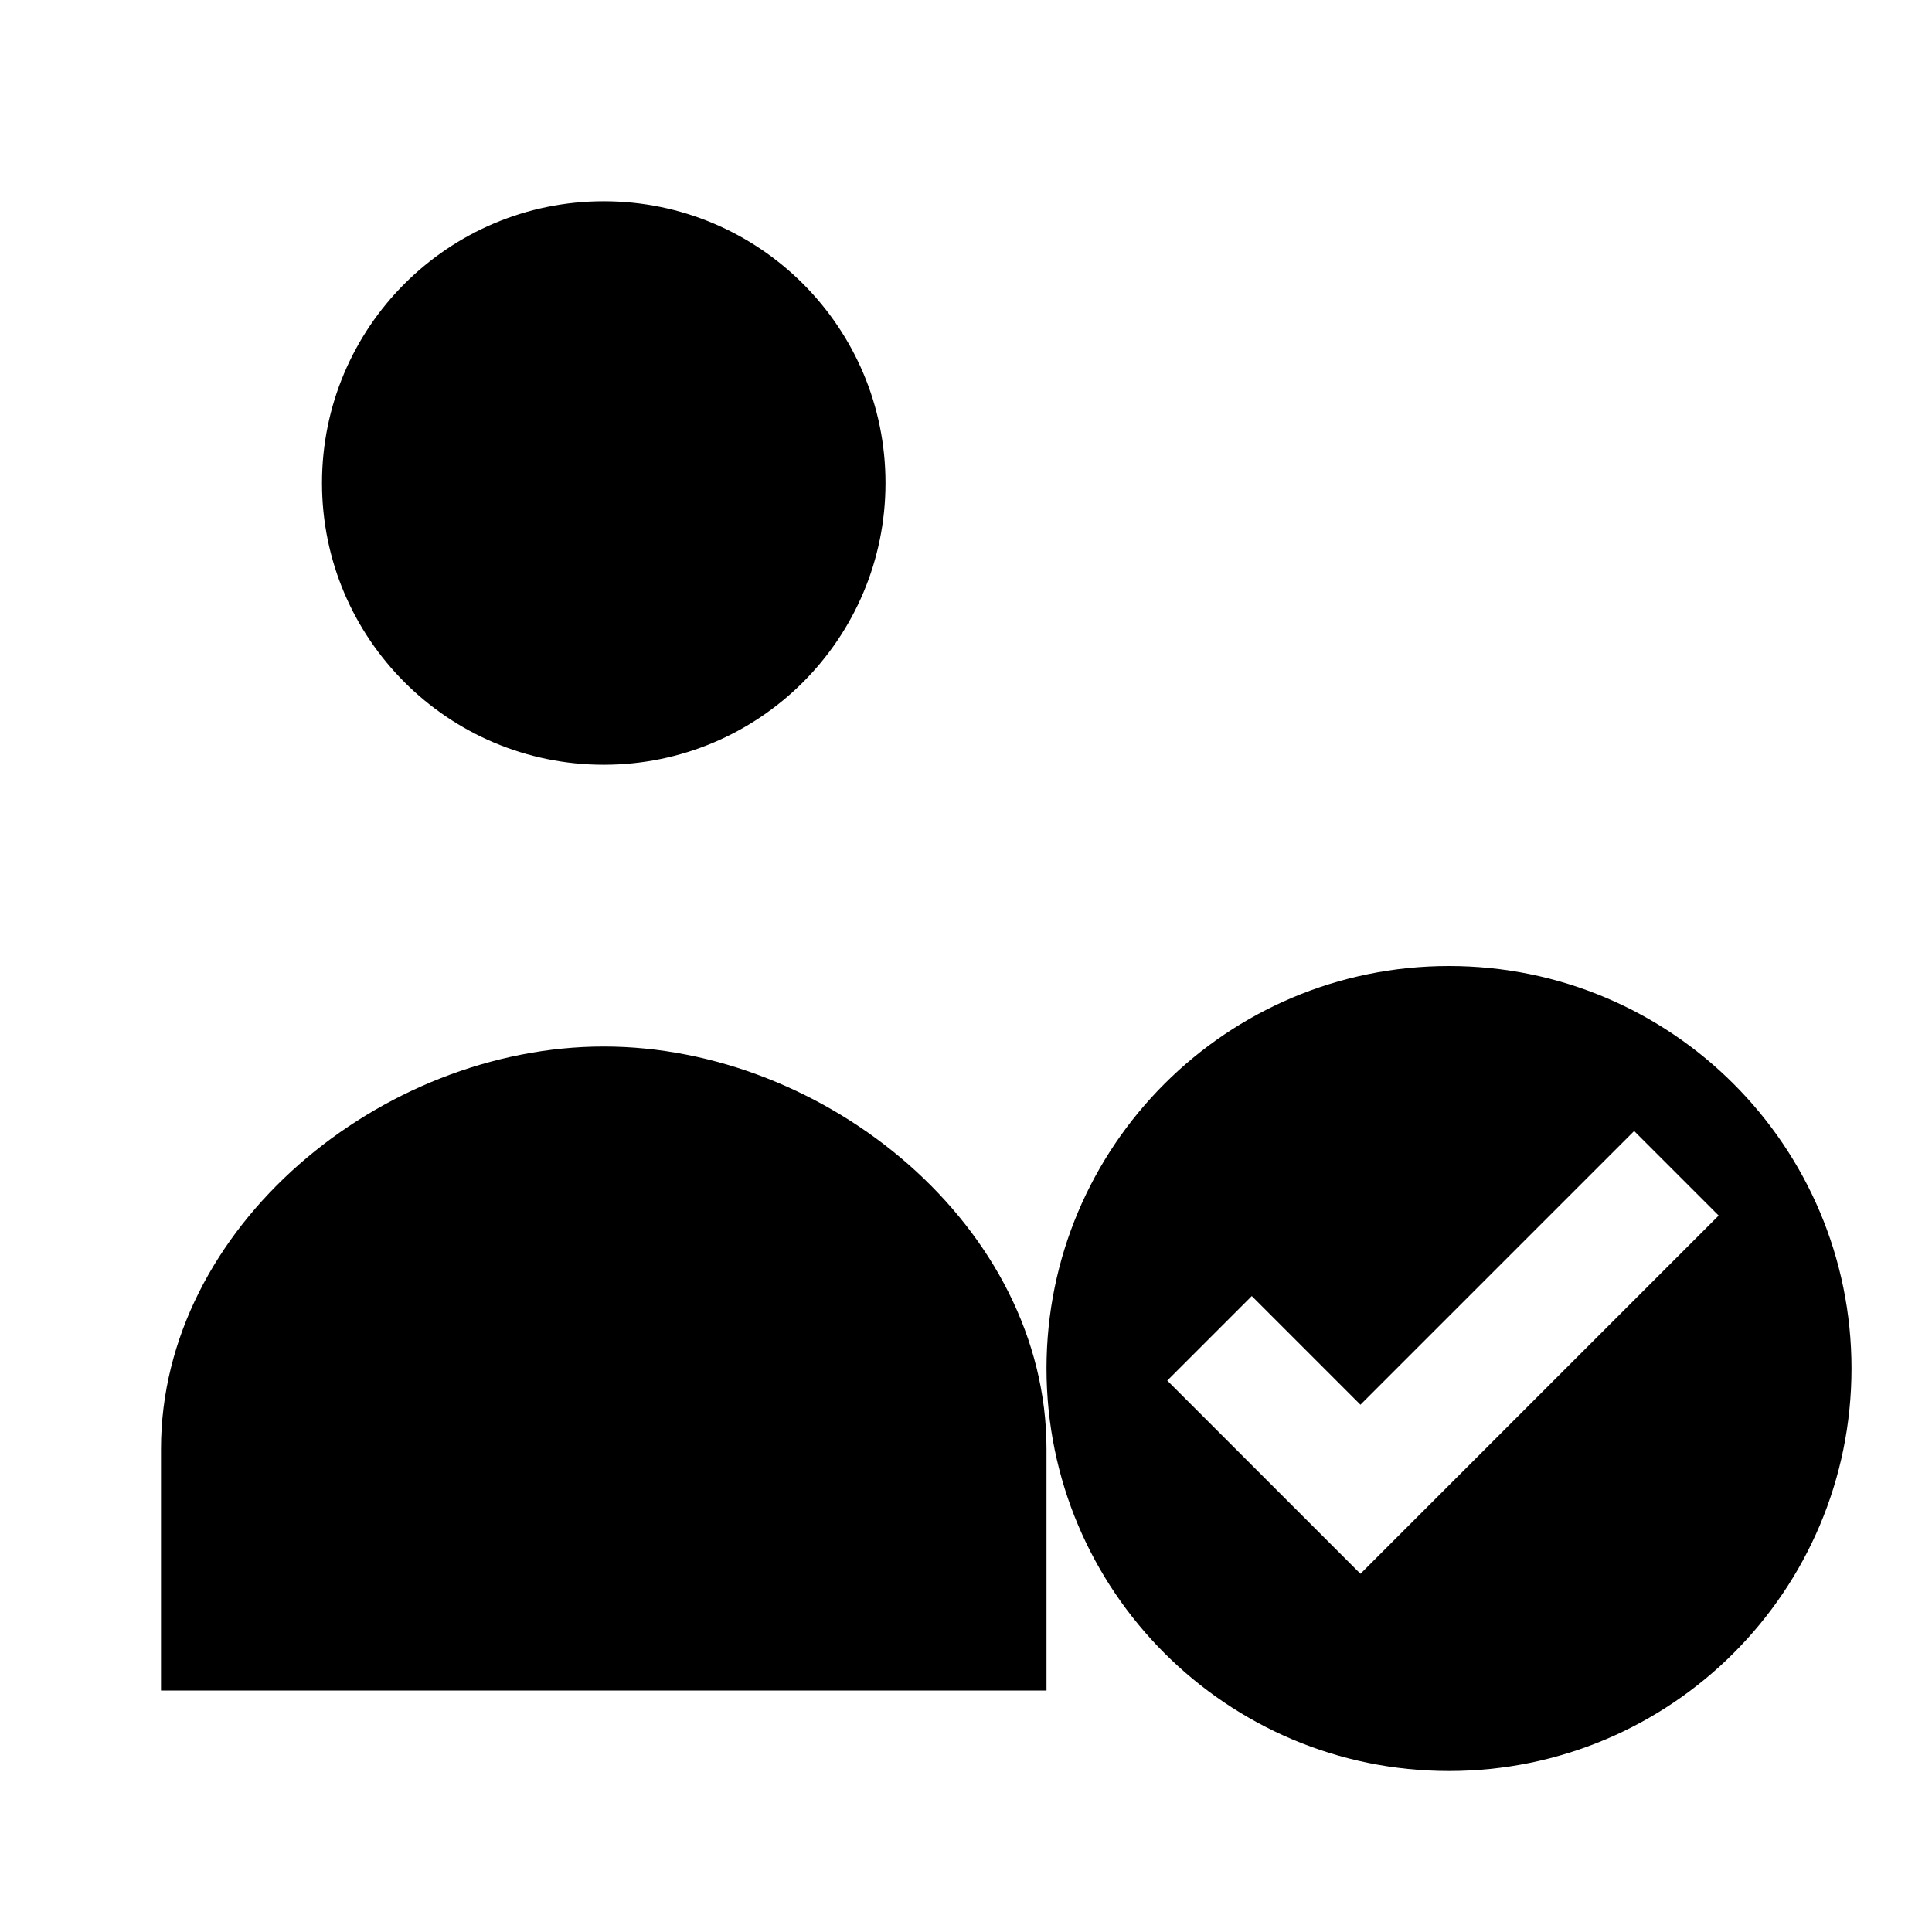
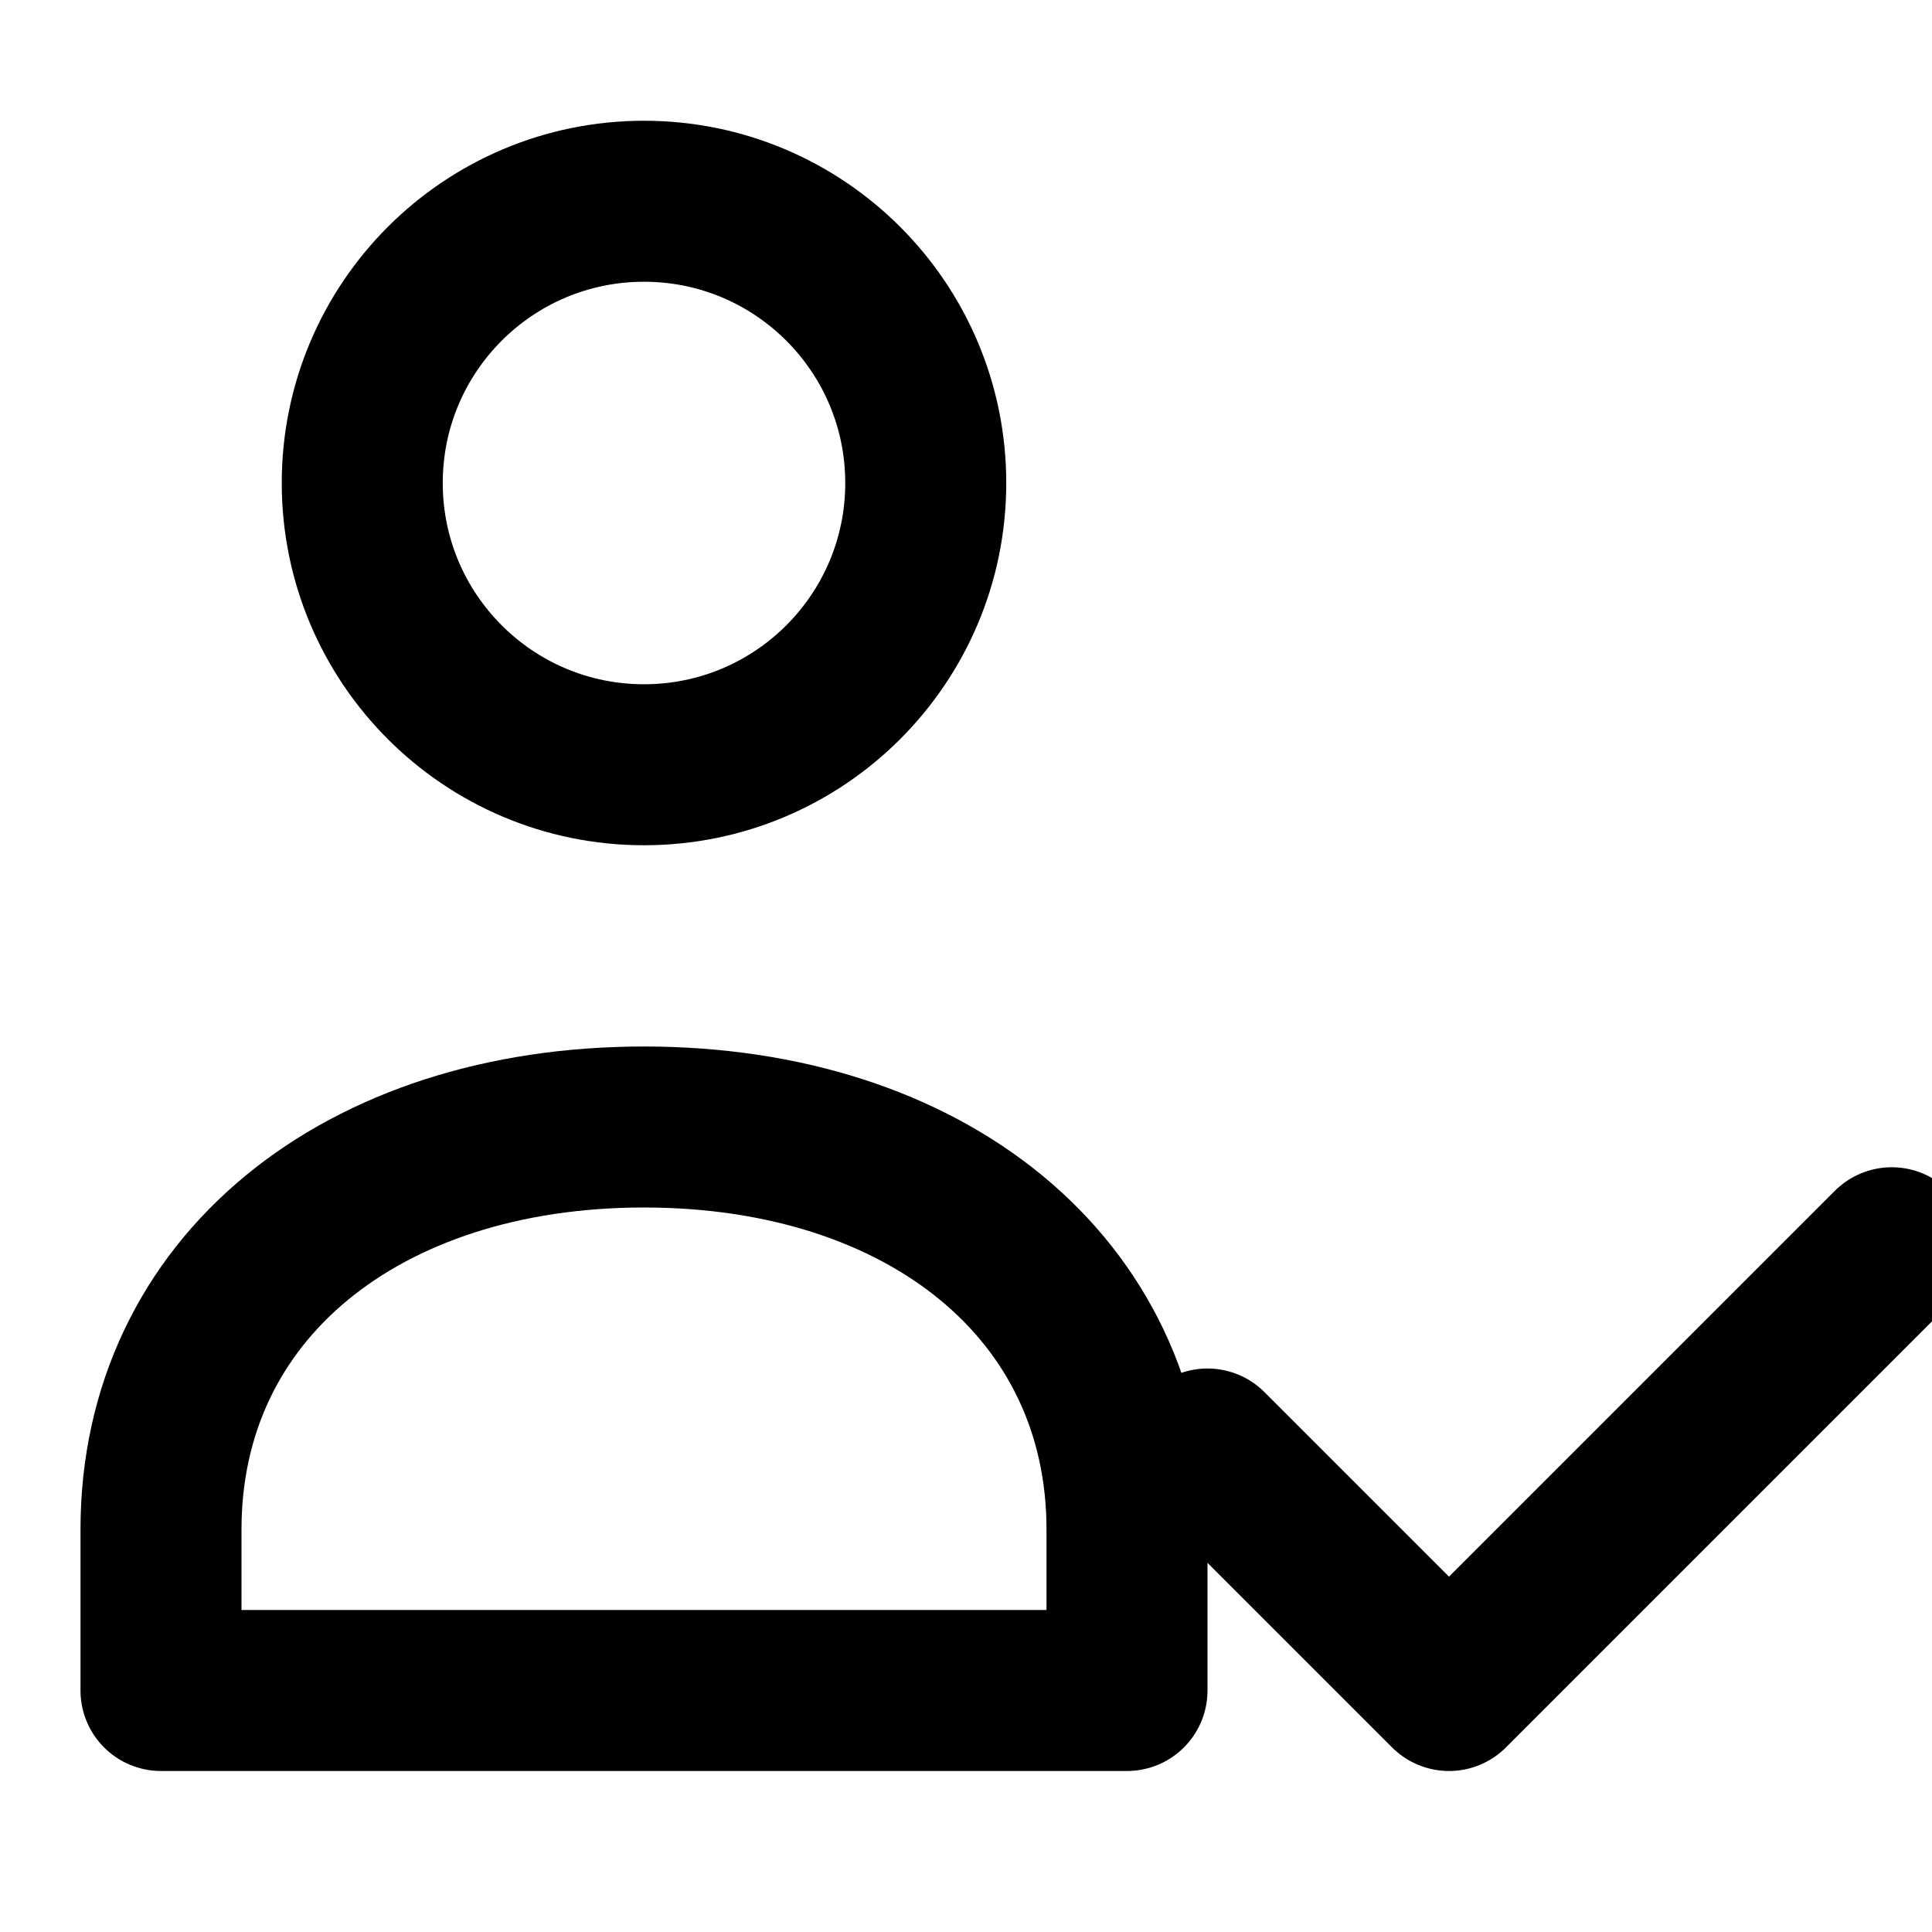
- <svg xmlns="http://www.w3.org/2000/svg" viewBox="0 0 24 24" fill="currentColor">
-   <circle cx="7.5" cy="6" r="3.5" />
-   <path d="M2 18c0-2.76 2.74-5 5.5-5s5.5 2.24 5.5 5v3H2z" />
-   <path fill-rule="evenodd" d="M18 12a5 5 0 1 0 0 10 5 5 0 0 0 0-10zm-1.1 7.55L14.5 17.15l1.05-1.05 1.35 1.35 3.4-3.4 1.05 1.05z" />
+ <svg xmlns="http://www.w3.org/2000/svg" viewBox="0 0 24 24" fill="none" stroke="black" stroke-width="2" stroke-linecap="round" stroke-linejoin="round">
+   <circle cx="8" cy="6" r="3.5" />
+   <path d="M2 19c0-3 2.5-5 6-5s6 2 6 5v2H2z" />
+   <path d="M15 18l3 3 5.5-5.5" />
</svg>
